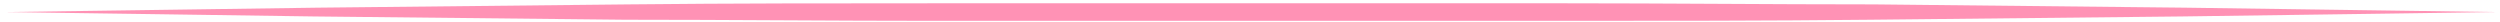
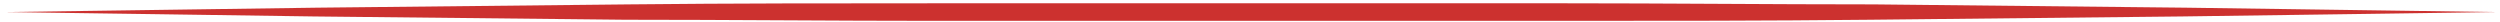
<svg xmlns="http://www.w3.org/2000/svg" version="1.1" id="Layer_1" x="0px" y="0px" viewBox="0 0 228 2" style="enable-background:new 0 0 228 2;" xml:space="preserve">
  <style type="text/css">
- 	.st0{fill:#FF92B5;}
+ 	.st0{fill:#CC312F;}
</style>
-   <path class="st0" d="M0.5,1.1L7.6,1l7.1-0.1l14.2-0.2c9.5-0.1,18.9-0.2,28.4-0.3c9.5-0.1,18.9-0.1,28.4-0.1l28.4,0l28.4,0  c9.5,0,18.9,0.1,28.4,0.1c9.5,0.1,18.9,0.2,28.4,0.3l14.2,0.2l7.1,0.1l7.1,0.1l-7.1,0.1l-7.1,0.1L199,1.5  c-9.5,0.1-18.9,0.2-28.4,0.3c-9.5,0.1-18.9,0.1-28.4,0.1l-28.4,0l-28.4,0c-9.5,0-18.9-0.1-28.4-0.1c-9.5-0.1-18.9-0.2-28.4-0.3  L14.7,1.3L7.6,1.2L0.5,1.1z" />
+   <path class="st0" d="M0.5,1.1L7.6,1l7.1-0.1l14.2-0.2c9.5-0.1,18.9-0.2,28.4-0.3s18.9-0.1,28.4-0.1h28.4h28.4  c9.5,0,18.9,0.1,28.4,0.1c9.5,0.1,18.9,0.2,28.4,0.3l14.2,0.2l7.1,0.1l7.1,0.1l-7.1,0.1l-7.1,0.1L199,1.5  c-9.5,0.1-18.9,0.2-28.4,0.3c-9.5,0.1-18.9,0.1-28.4,0.1h-28.4H85.4c-9.5,0-18.9-0.1-28.4-0.1c-9.5-0.1-18.9-0.2-28.4-0.3L14.7,1.3  L7.6,1.2L0.5,1.1z" />
</svg>
